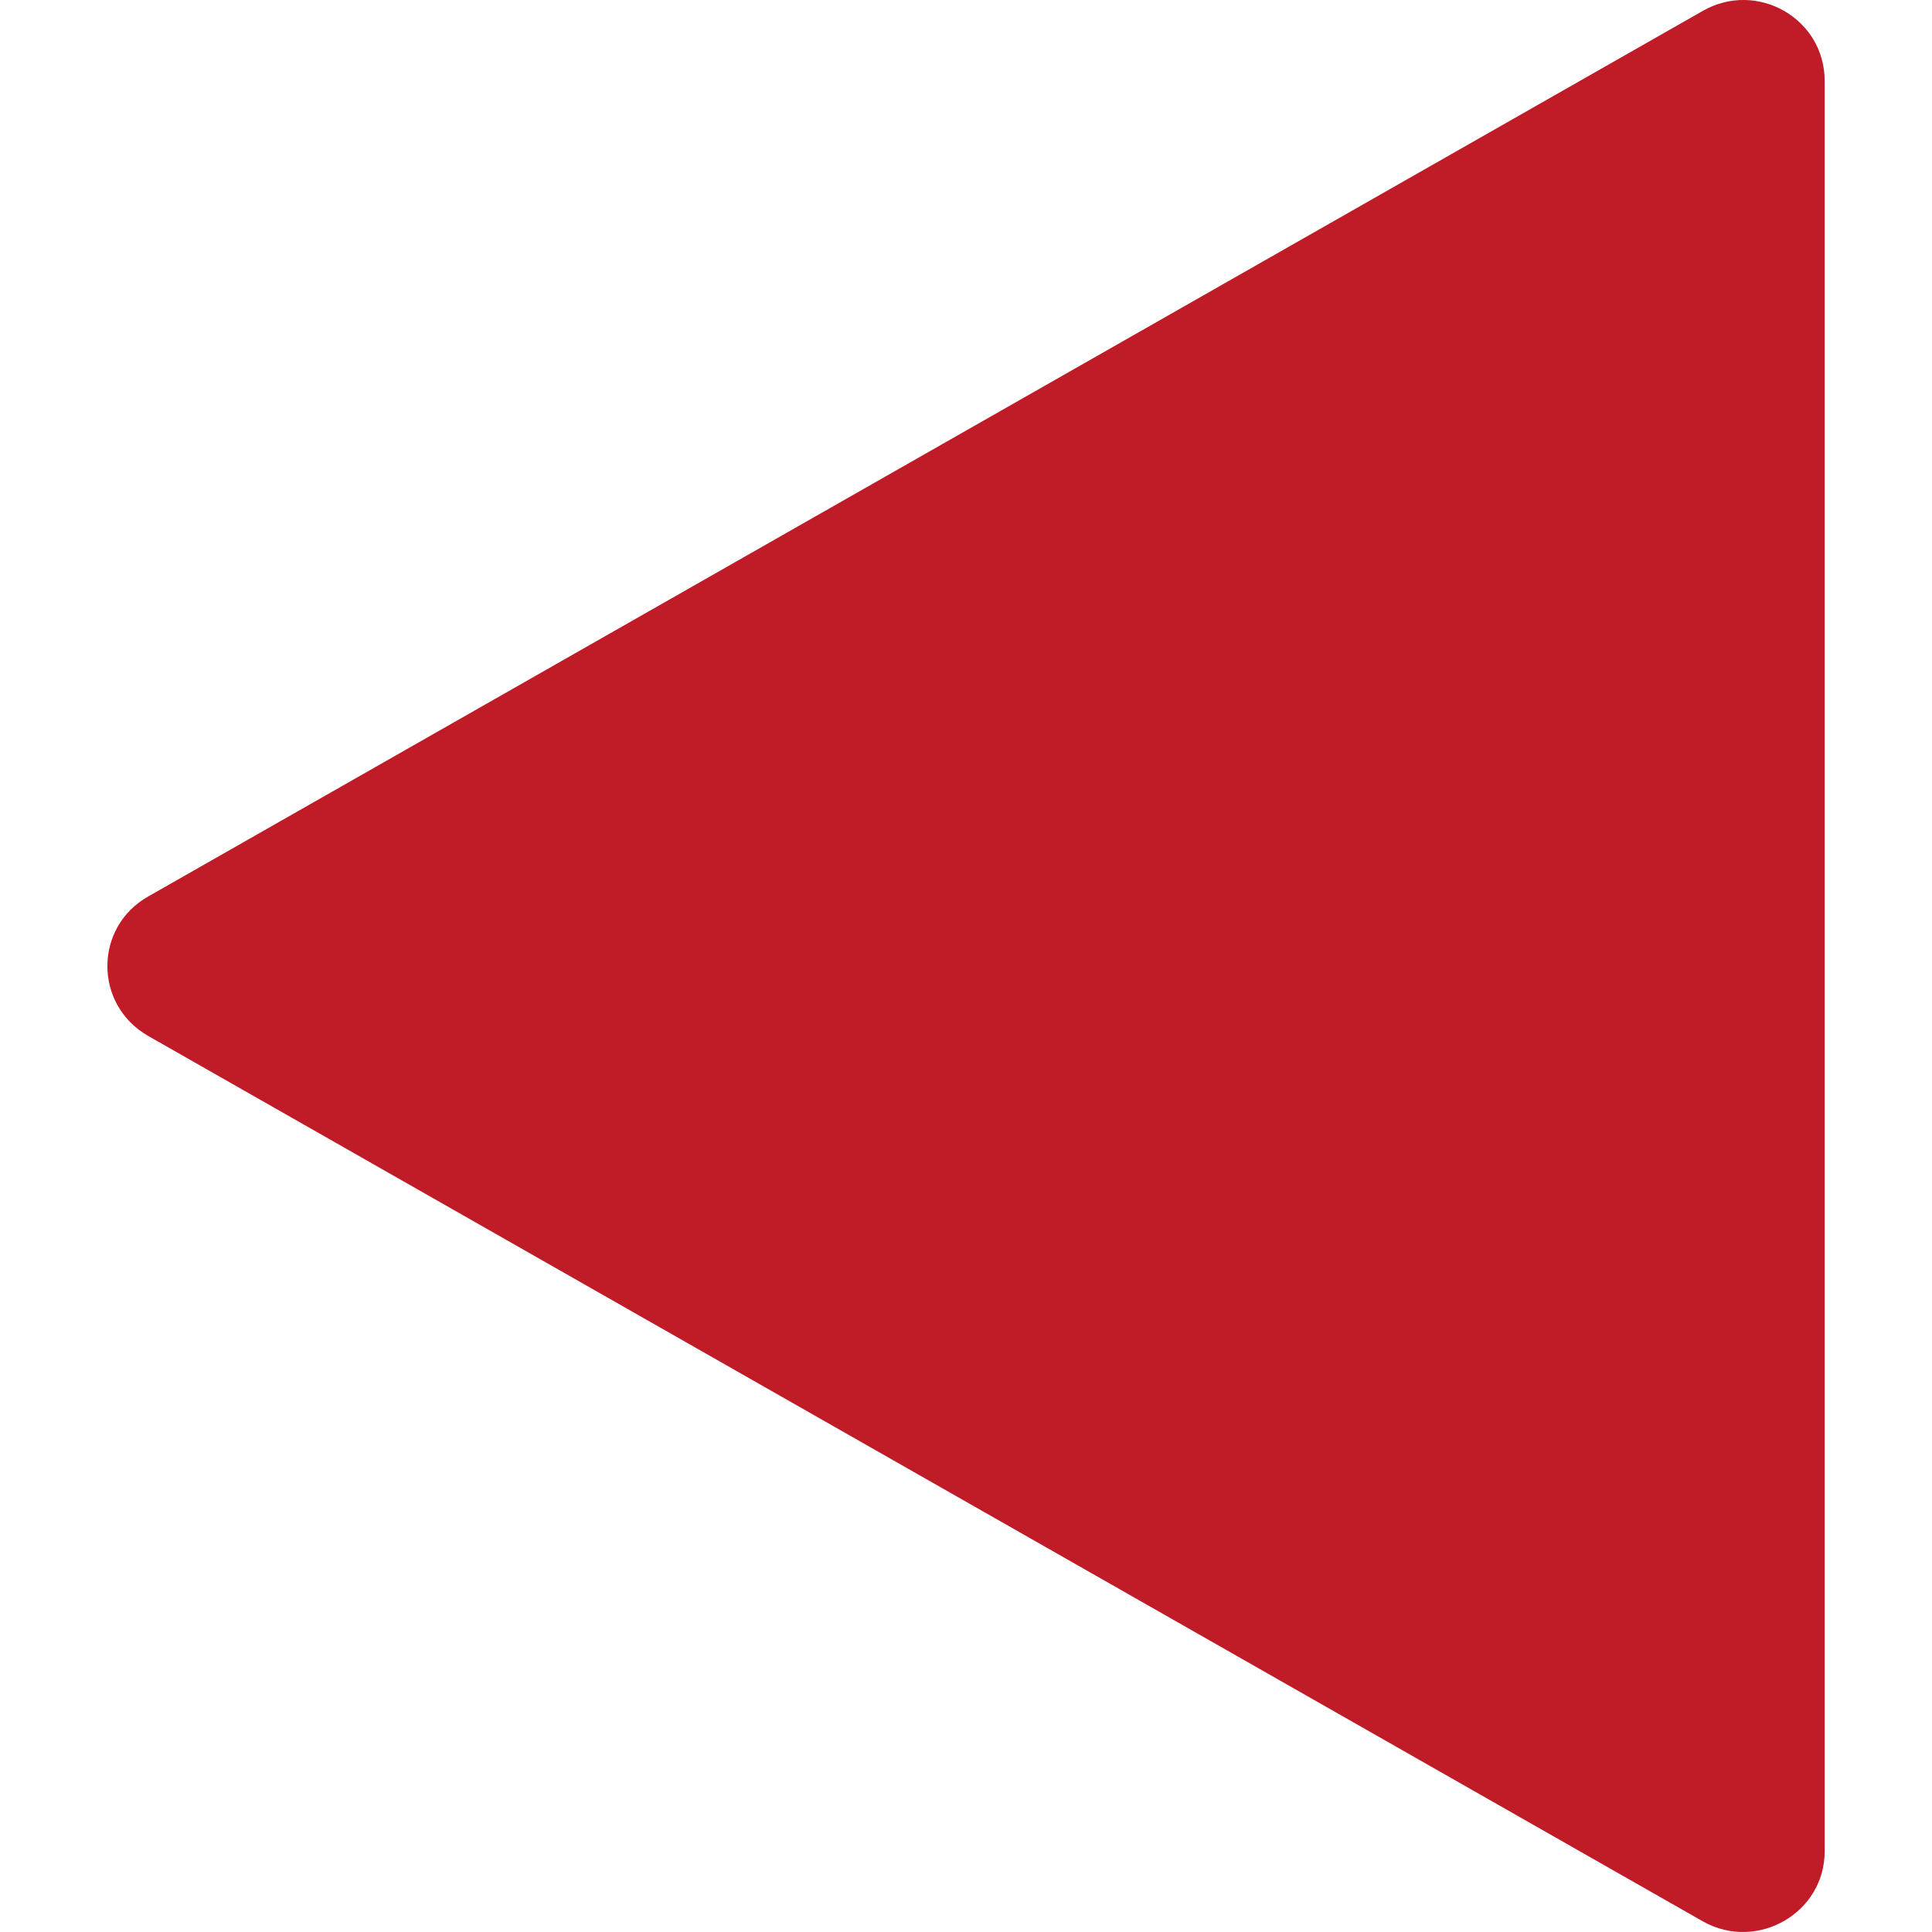
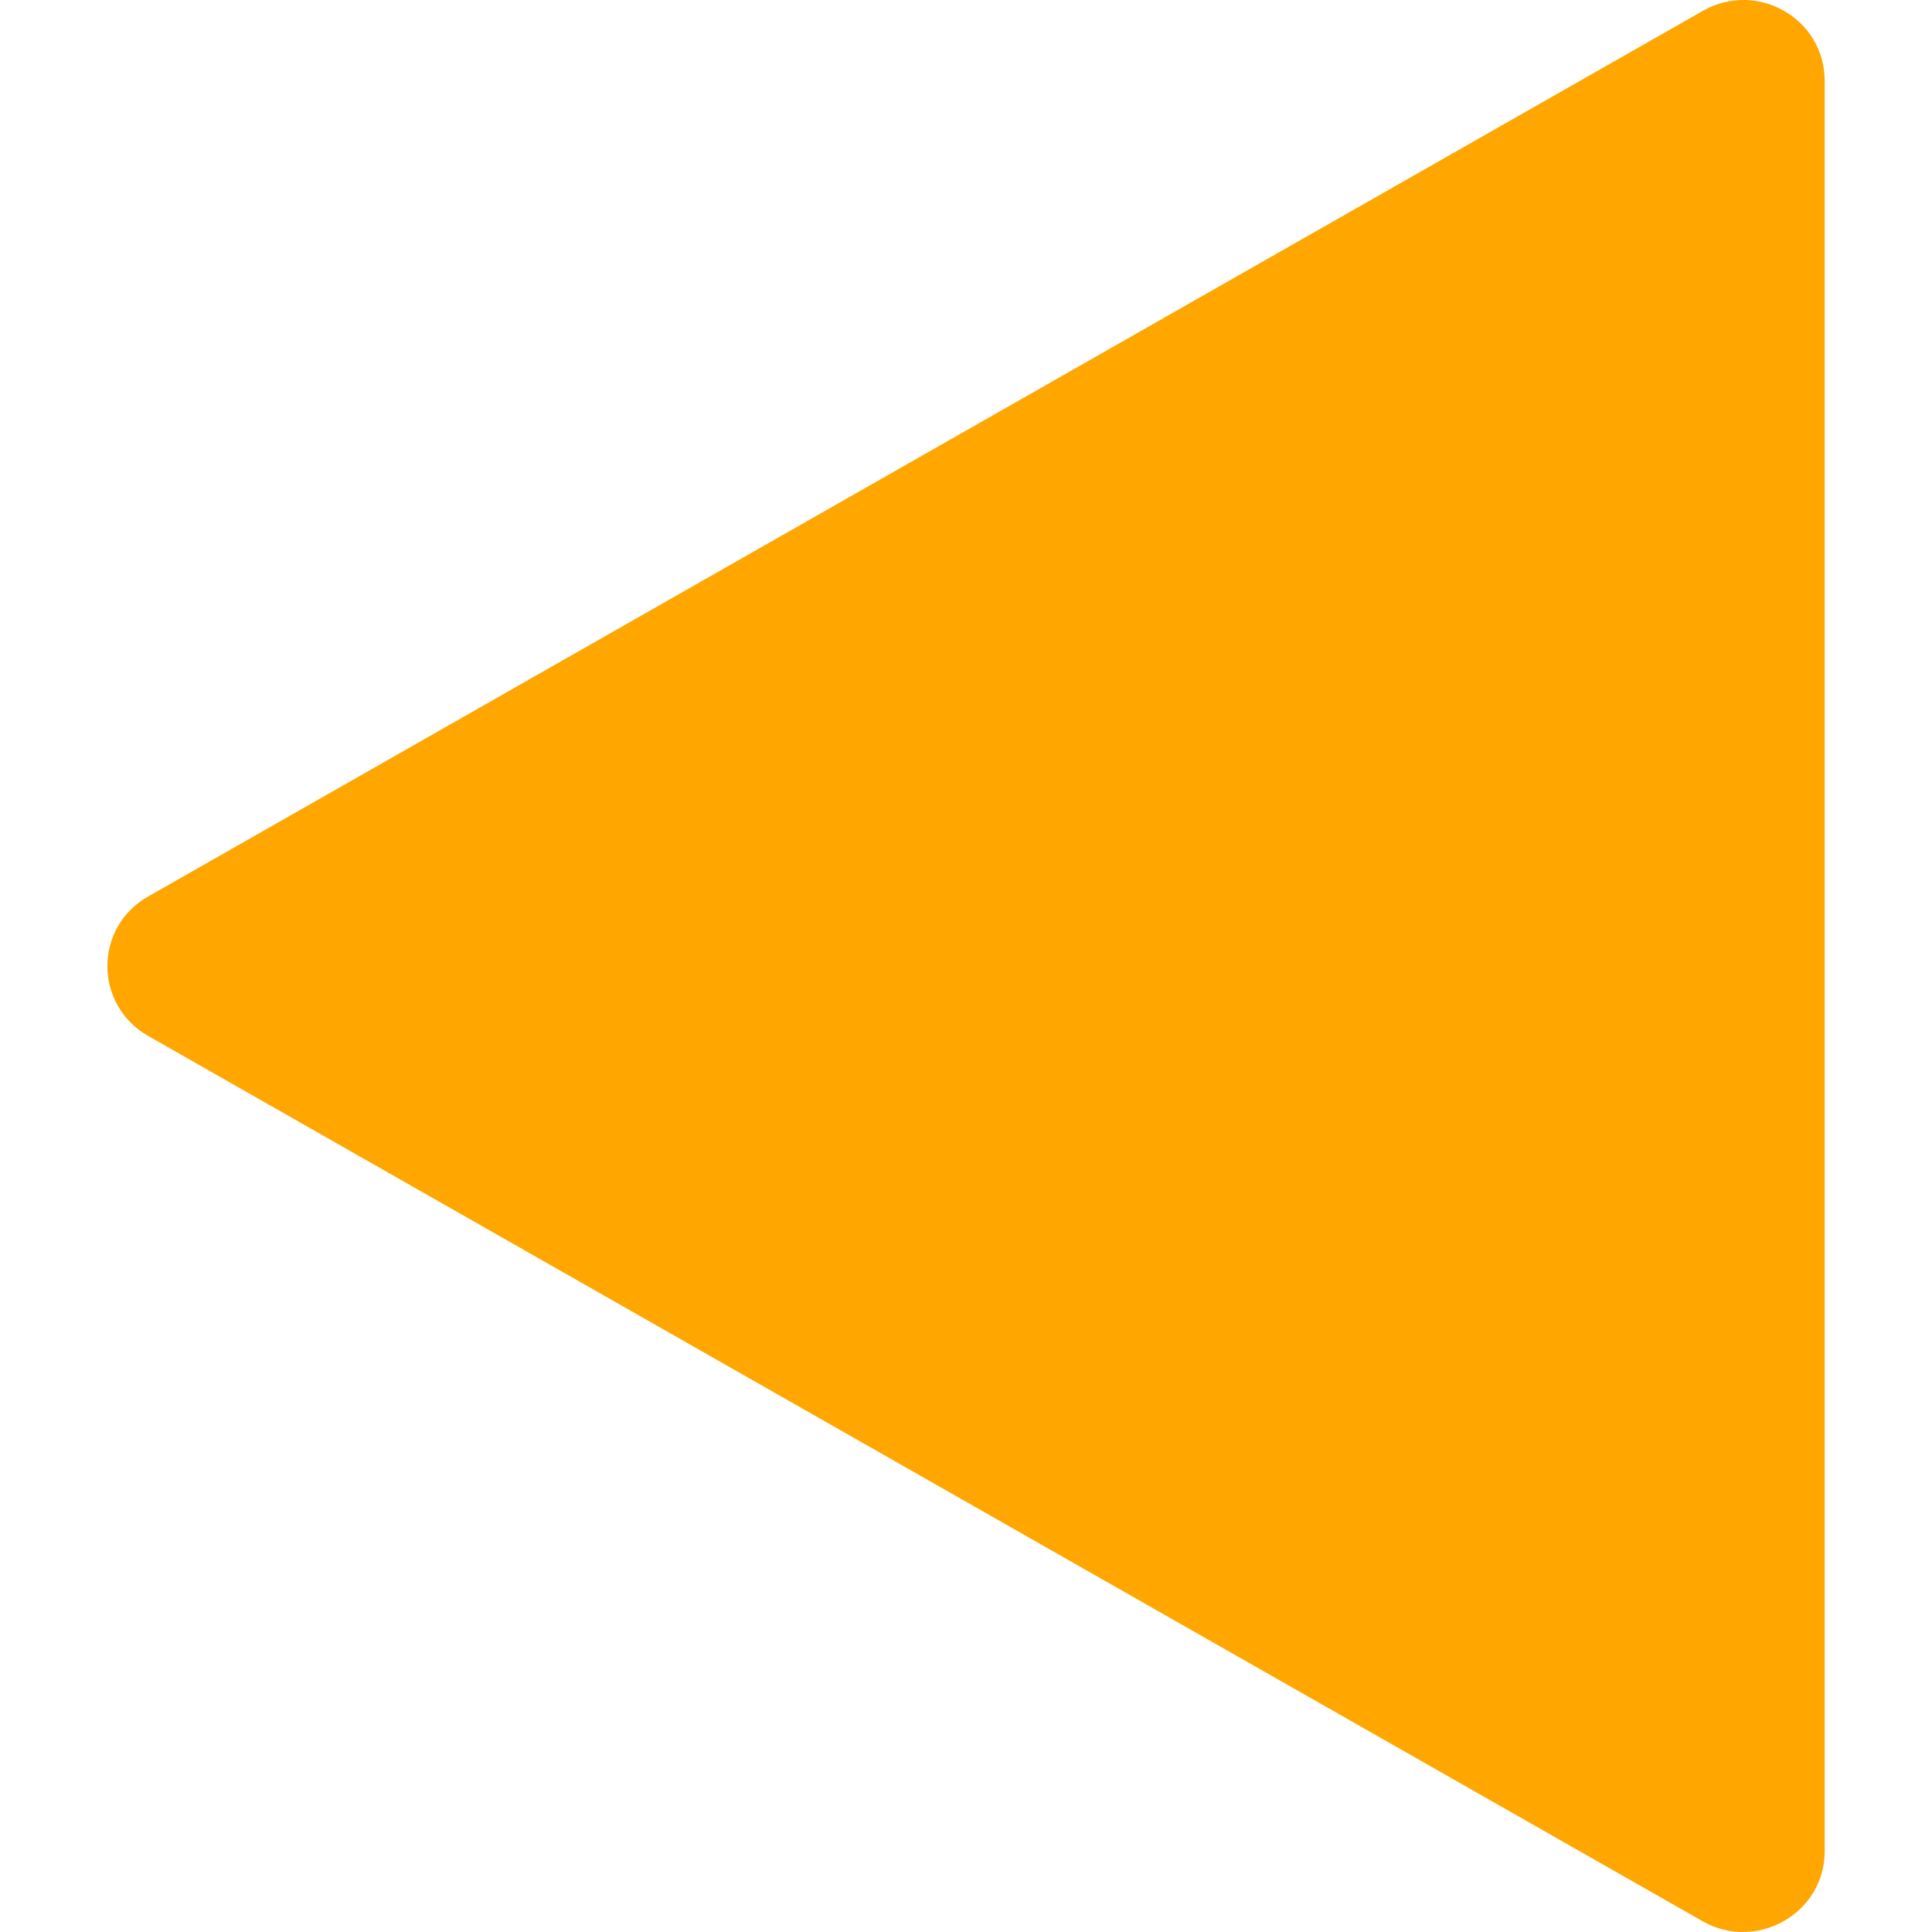
<svg xmlns="http://www.w3.org/2000/svg" enable-background="new 0 0 128 128" viewBox="0 0 18 18" version="1.1" id="svg29" width="18" height="18">
  <defs id="defs33" />
  <linearGradient id="a" x1="64" x2="64" y1="4.25" y2="123.91" gradientUnits="userSpaceOnUse">
    <stop stop-color="#FFAB40" offset="0" id="stop2" />
    <stop stop-color="#FF6D00" offset="1" id="stop4" />
  </linearGradient>
-   <path style="fill:#c01c28;fill-opacity:1;stroke-width:0.327" id="path25" d="m 17,9.001 v 8.248 c 0,0.575 -0.63,0.935 -1.133,0.653 L 1.383,9.653 c -0.51,-0.289 -0.51,-1.016 0,-1.302 L 15.867,0.1 C 16.373,-0.186 17,0.174 17,0.753 Z" />
+   <path style="fill:#ffa600;fill-opacity:1;stroke-width:0.327" id="path25" d="m 17,9.001 v 8.248 c 0,0.575 -0.63,0.935 -1.133,0.653 L 1.383,9.653 c -0.51,-0.289 -0.51,-1.016 0,-1.302 L 15.867,0.1 C 16.373,-0.186 17,0.174 17,0.753 Z" />
</svg>
